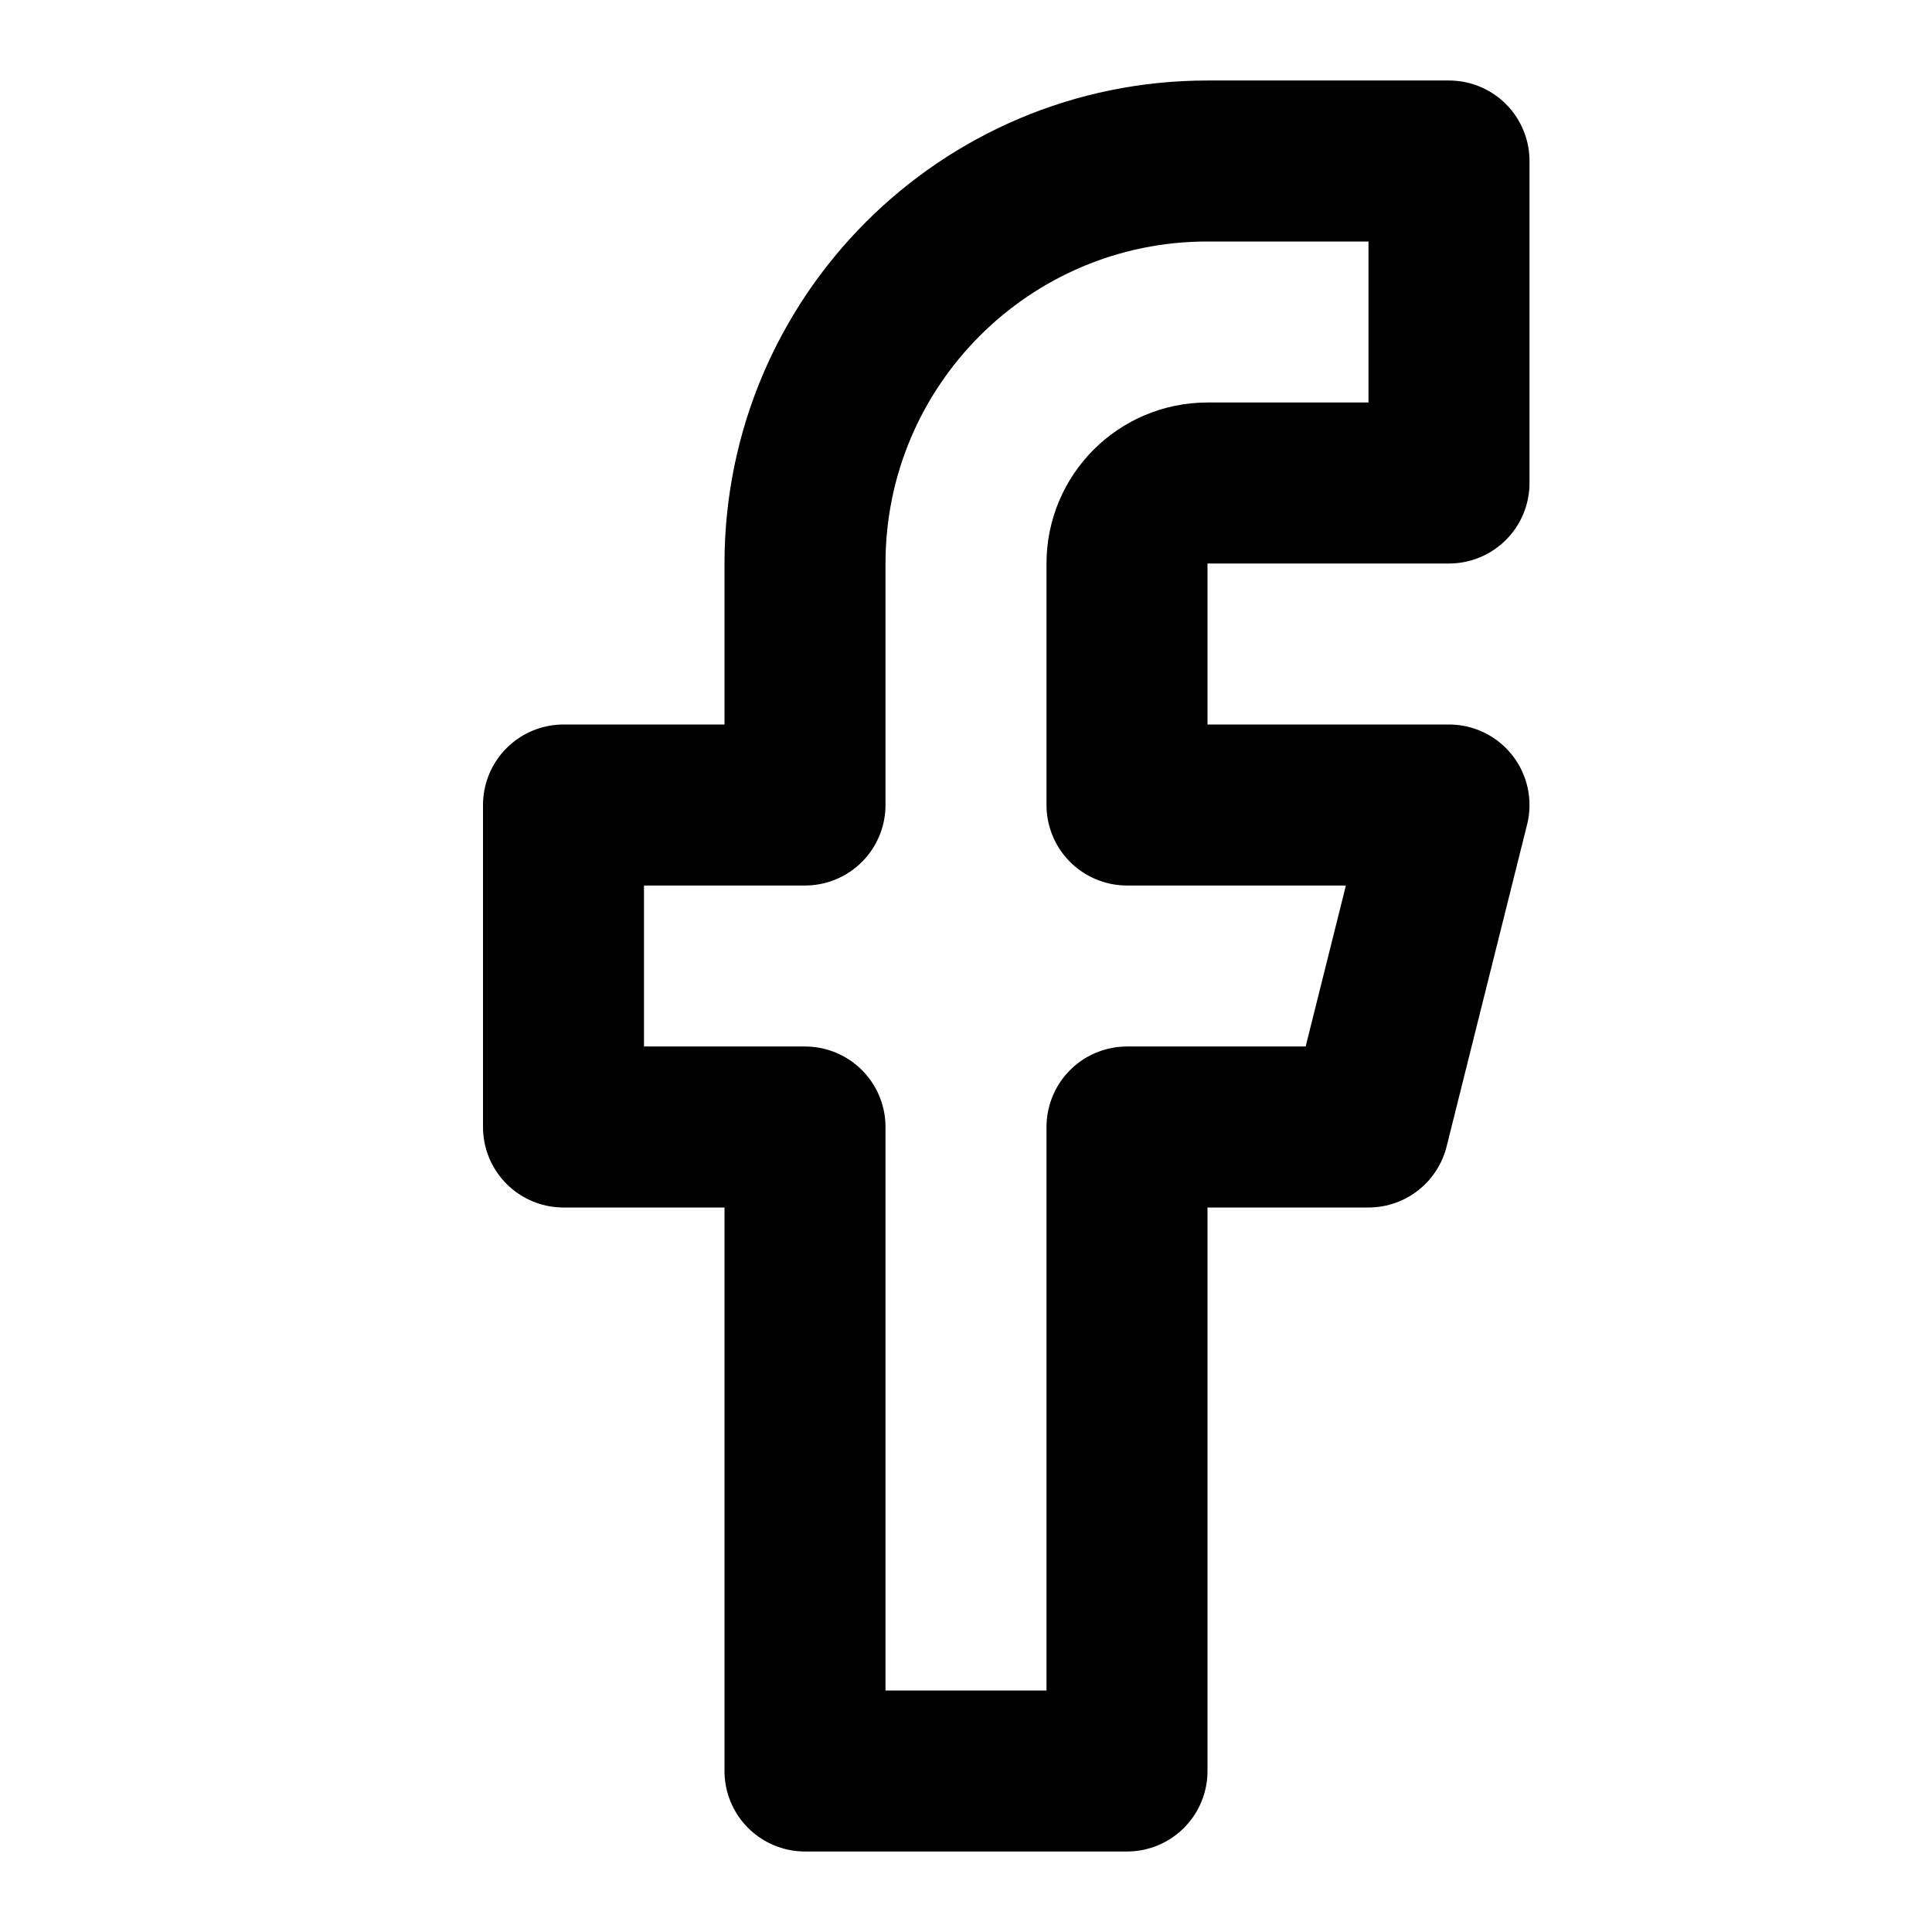
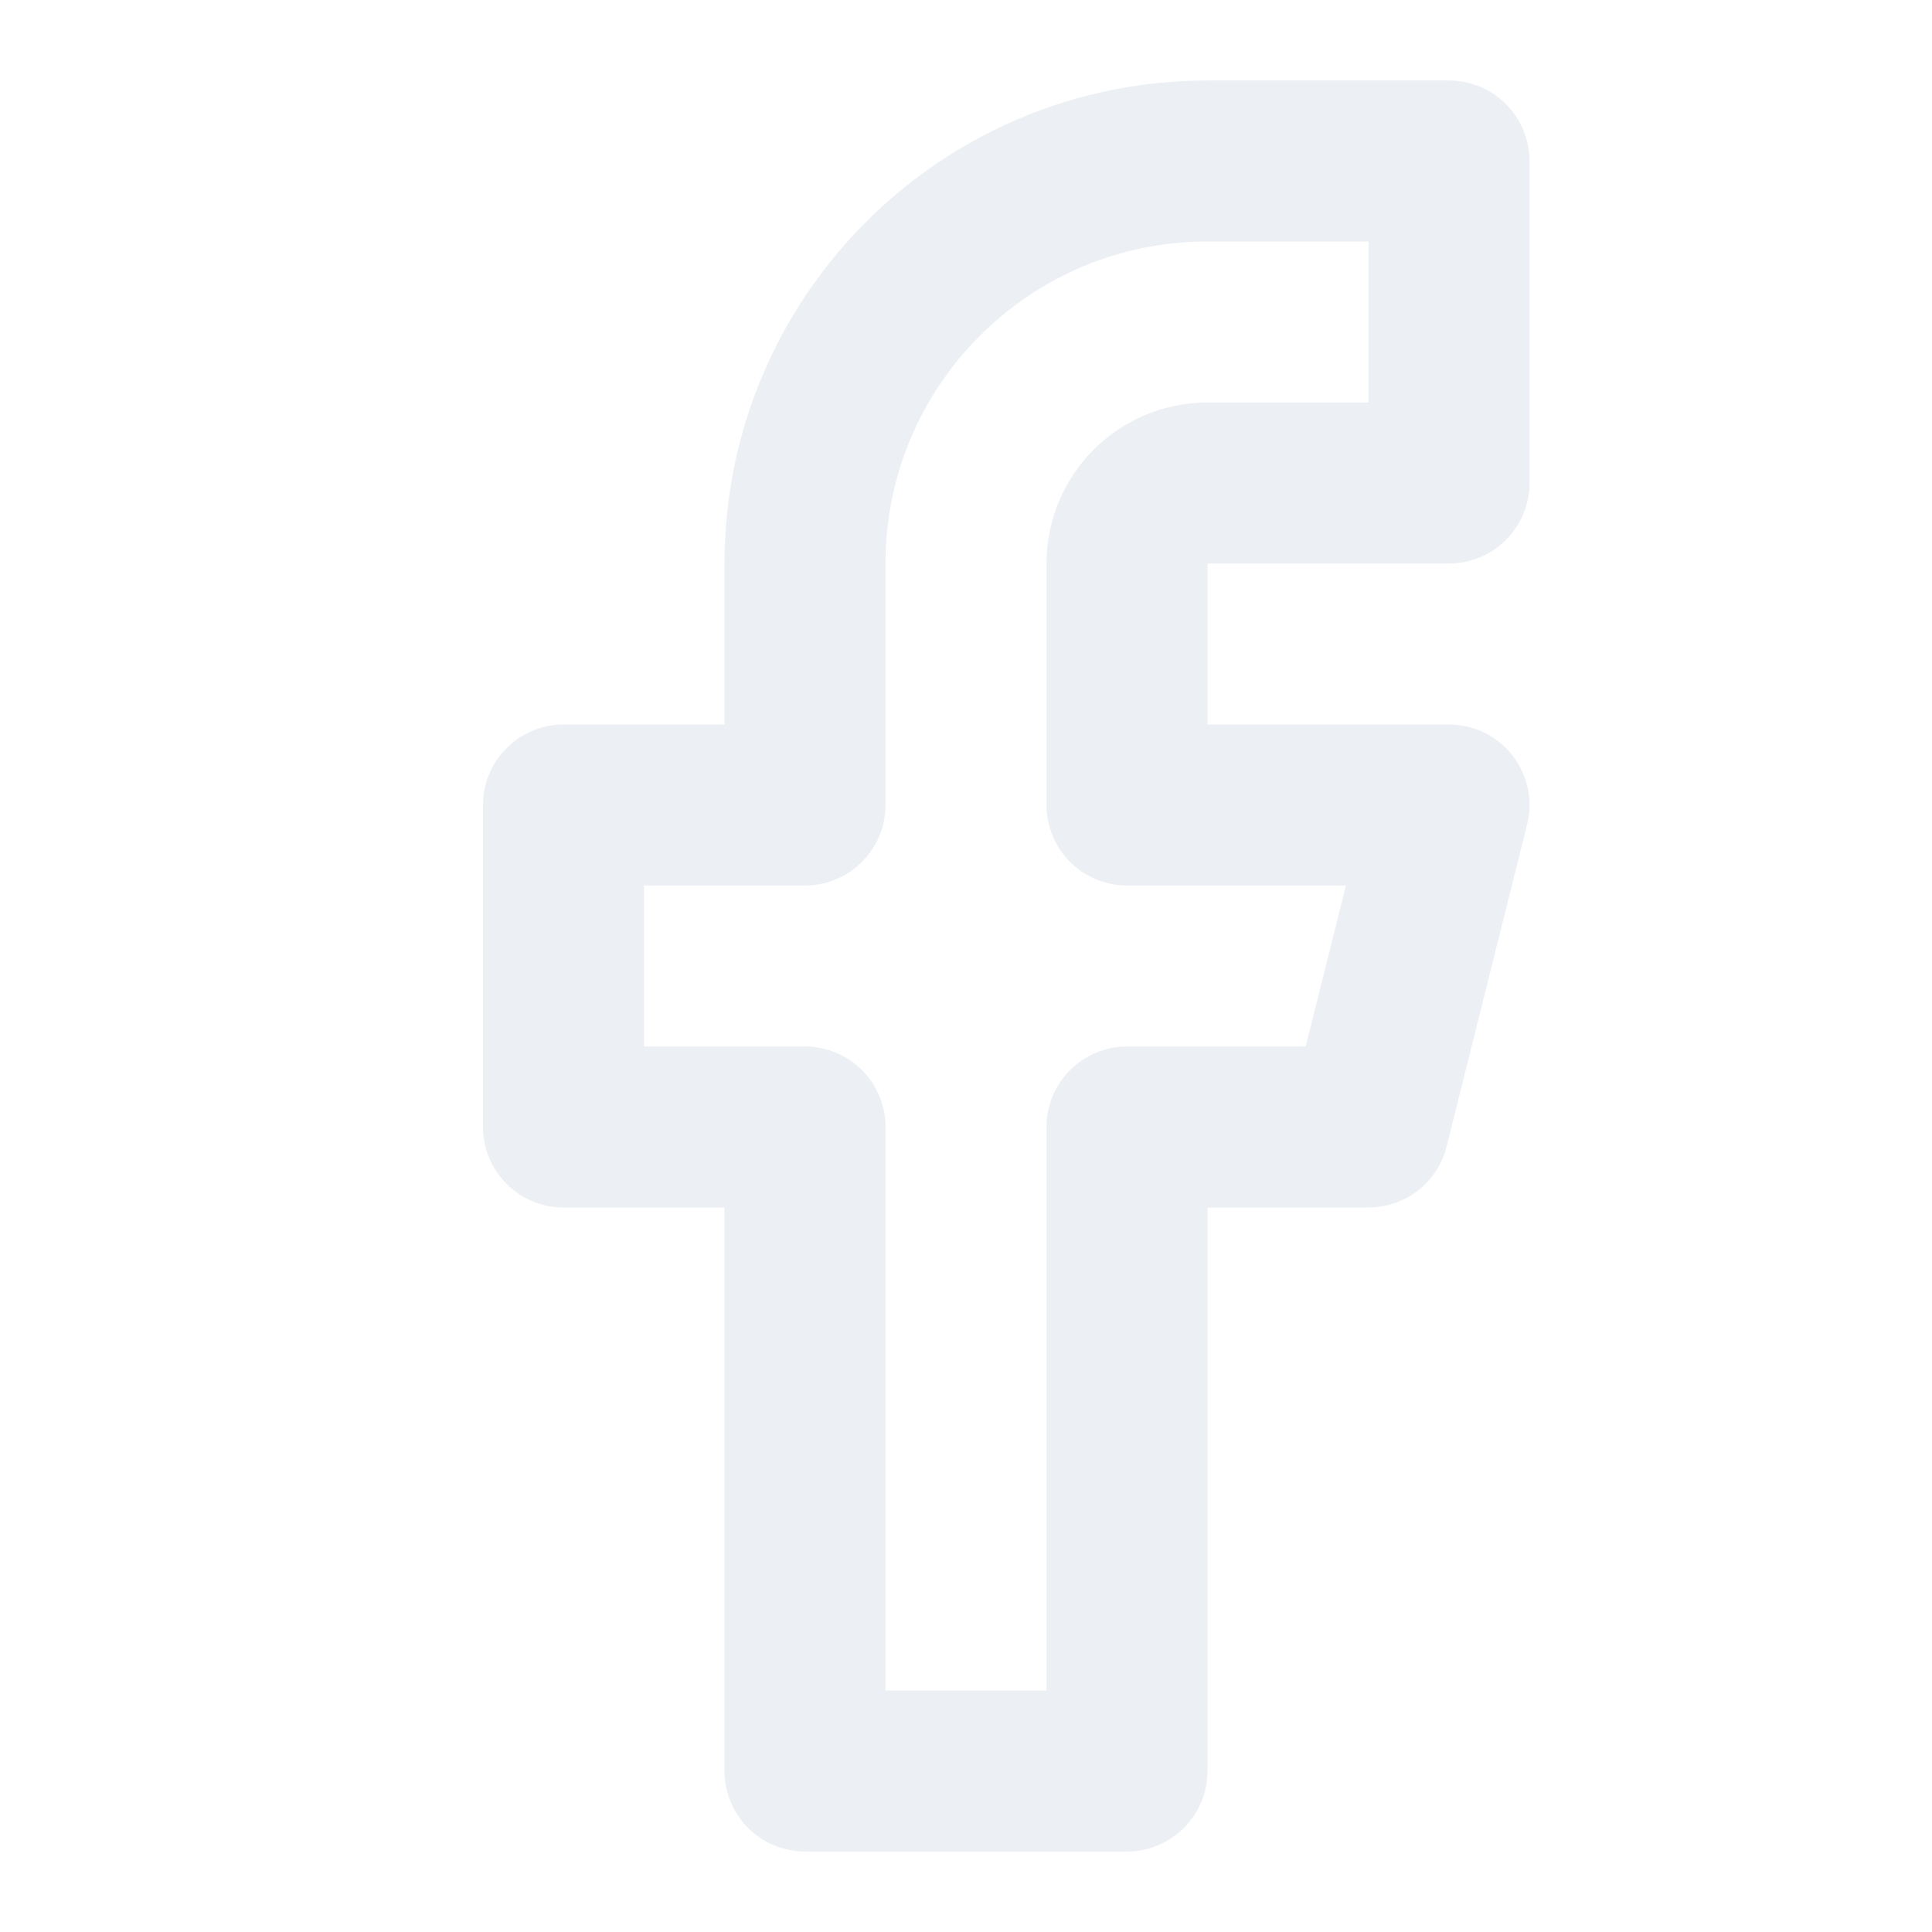
- <svg xmlns="http://www.w3.org/2000/svg" width="24" height="24" viewBox="0 0 24 24" fill="none" stroke="currentColor" stroke-width="2" stroke-linecap="round" stroke-linejoin="round" class="feather feather-facebook">
+ <svg xmlns="http://www.w3.org/2000/svg" width="24" height="24" viewBox="0 0 24 24" fill="none" stroke="#ECEFF4" stroke-width="2" stroke-linecap="round" stroke-linejoin="round" class="feather feather-facebook">
  <path d="M18 2h-3a5 5 0 0 0-5 5v3H7v4h3v8h4v-8h3l1-4h-4V7a1 1 0 0 1 1-1h3z" />
</svg>
